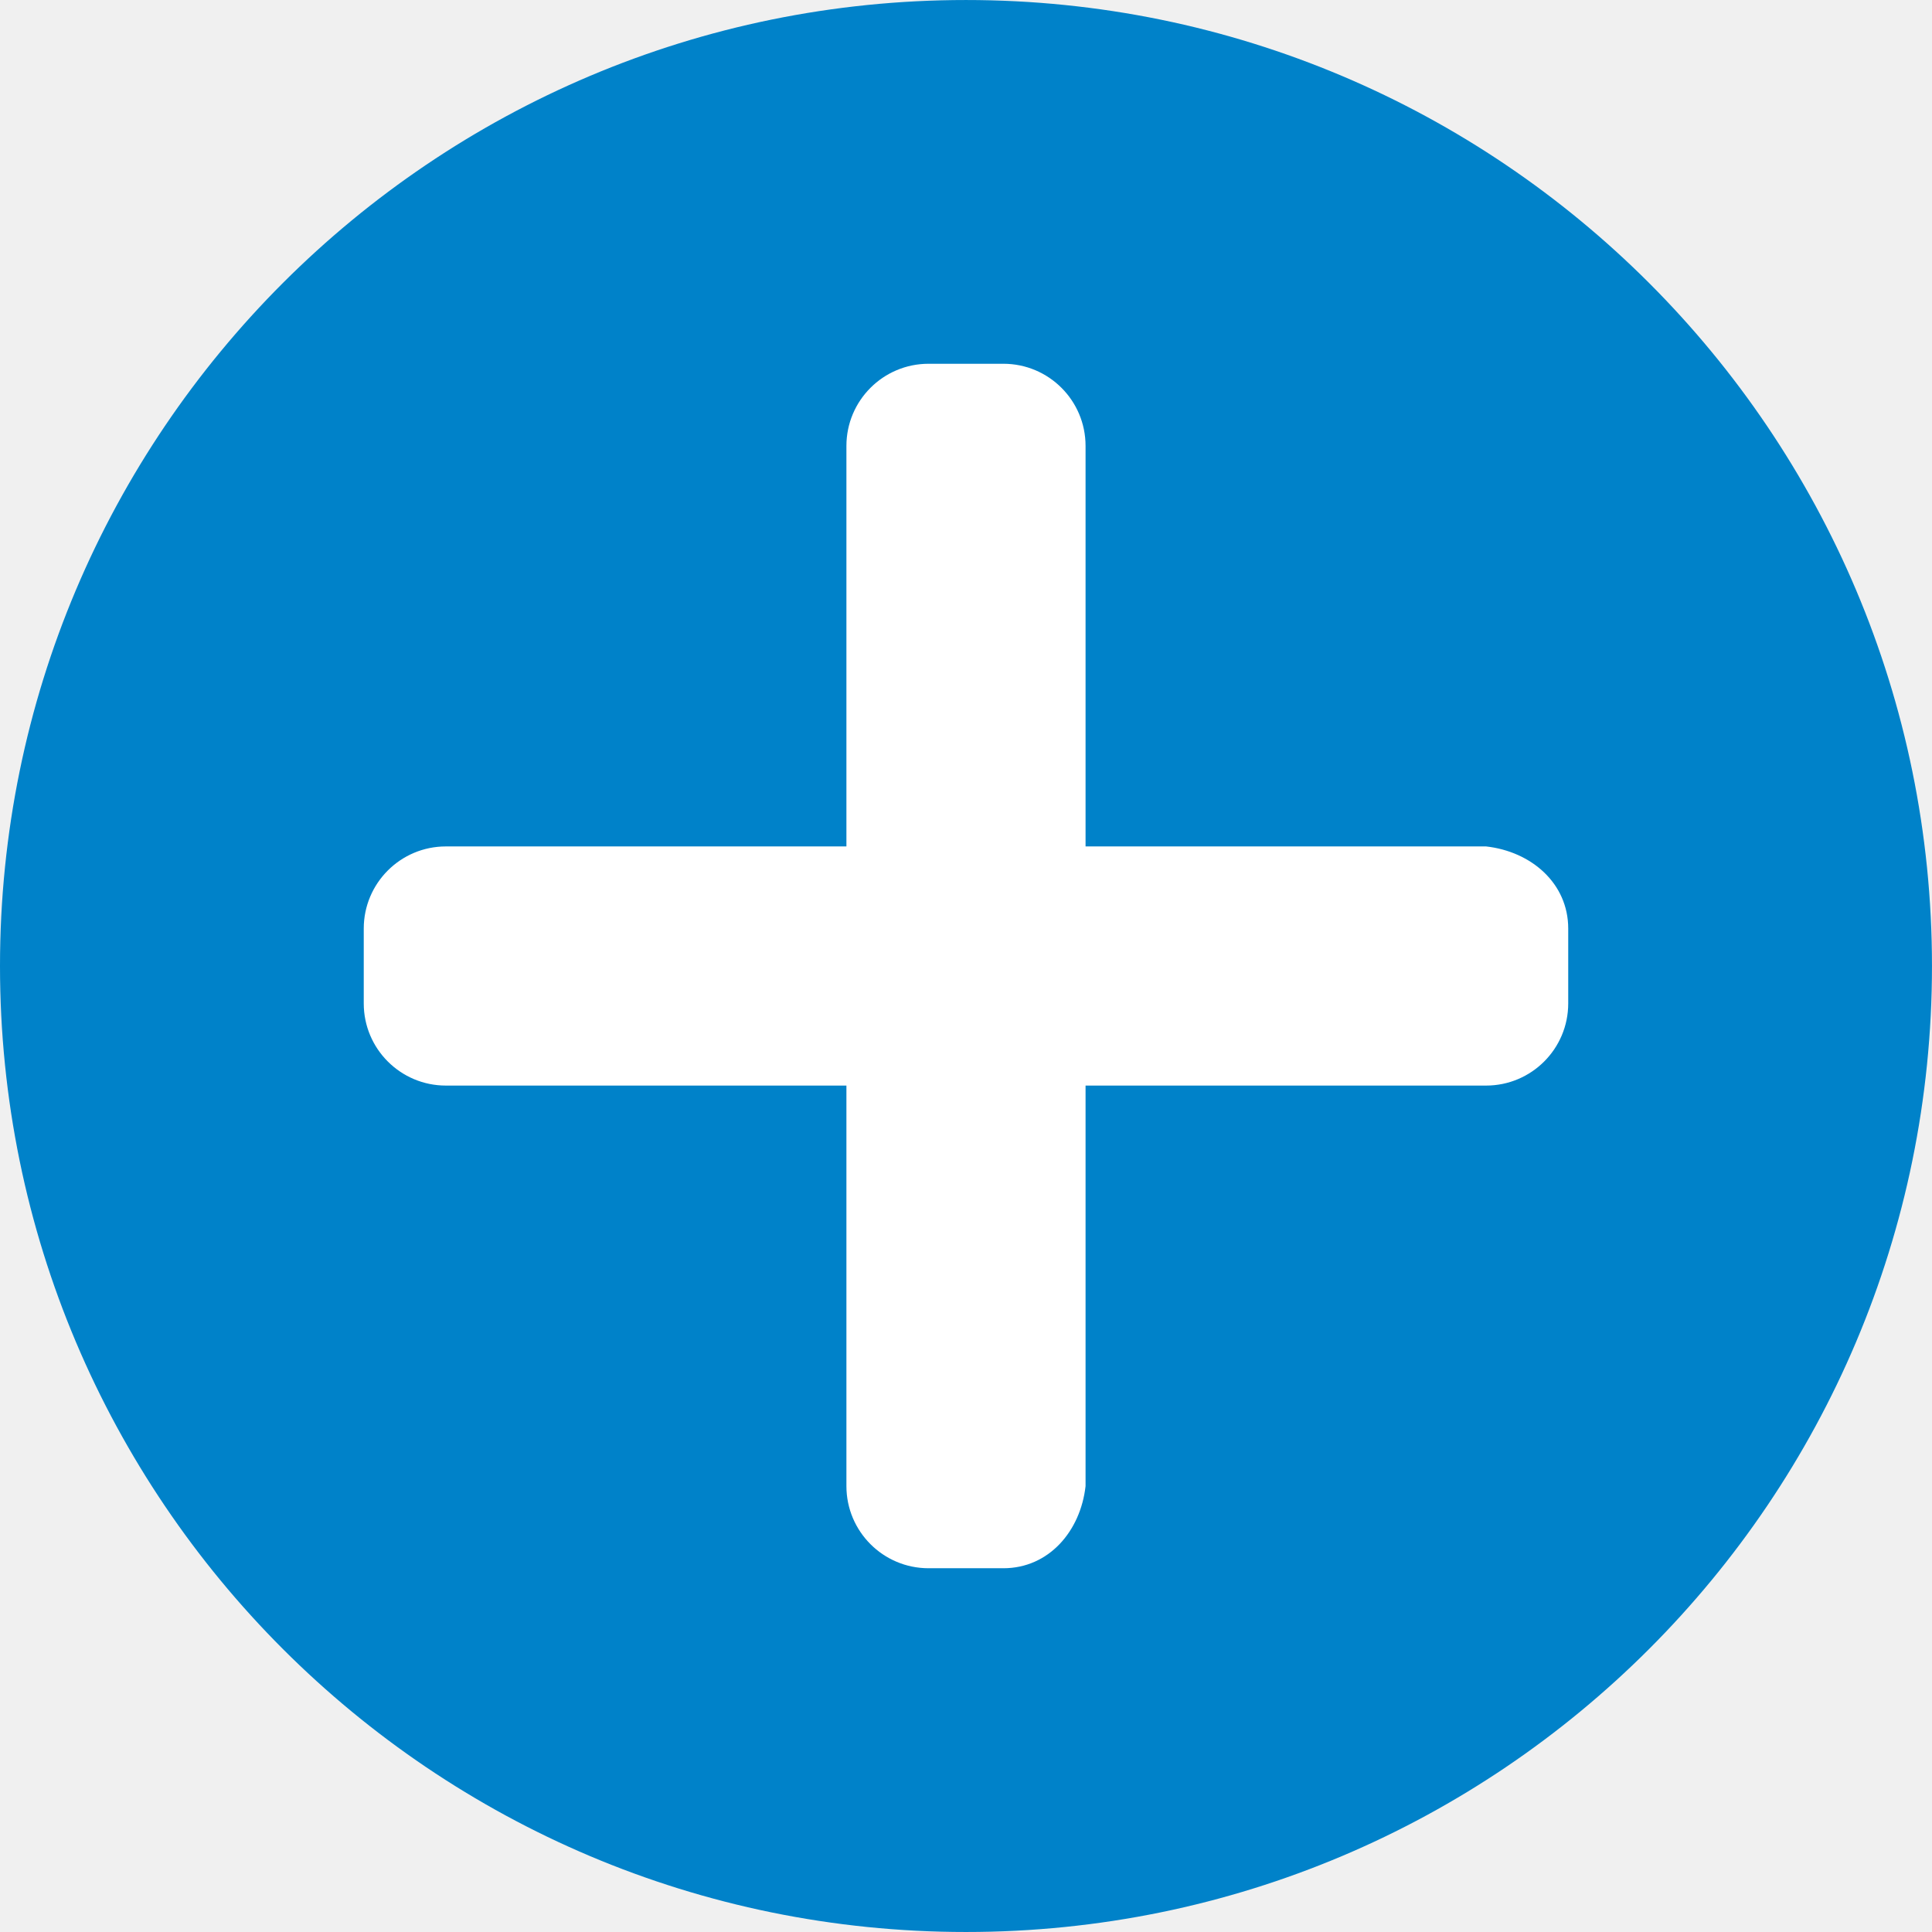
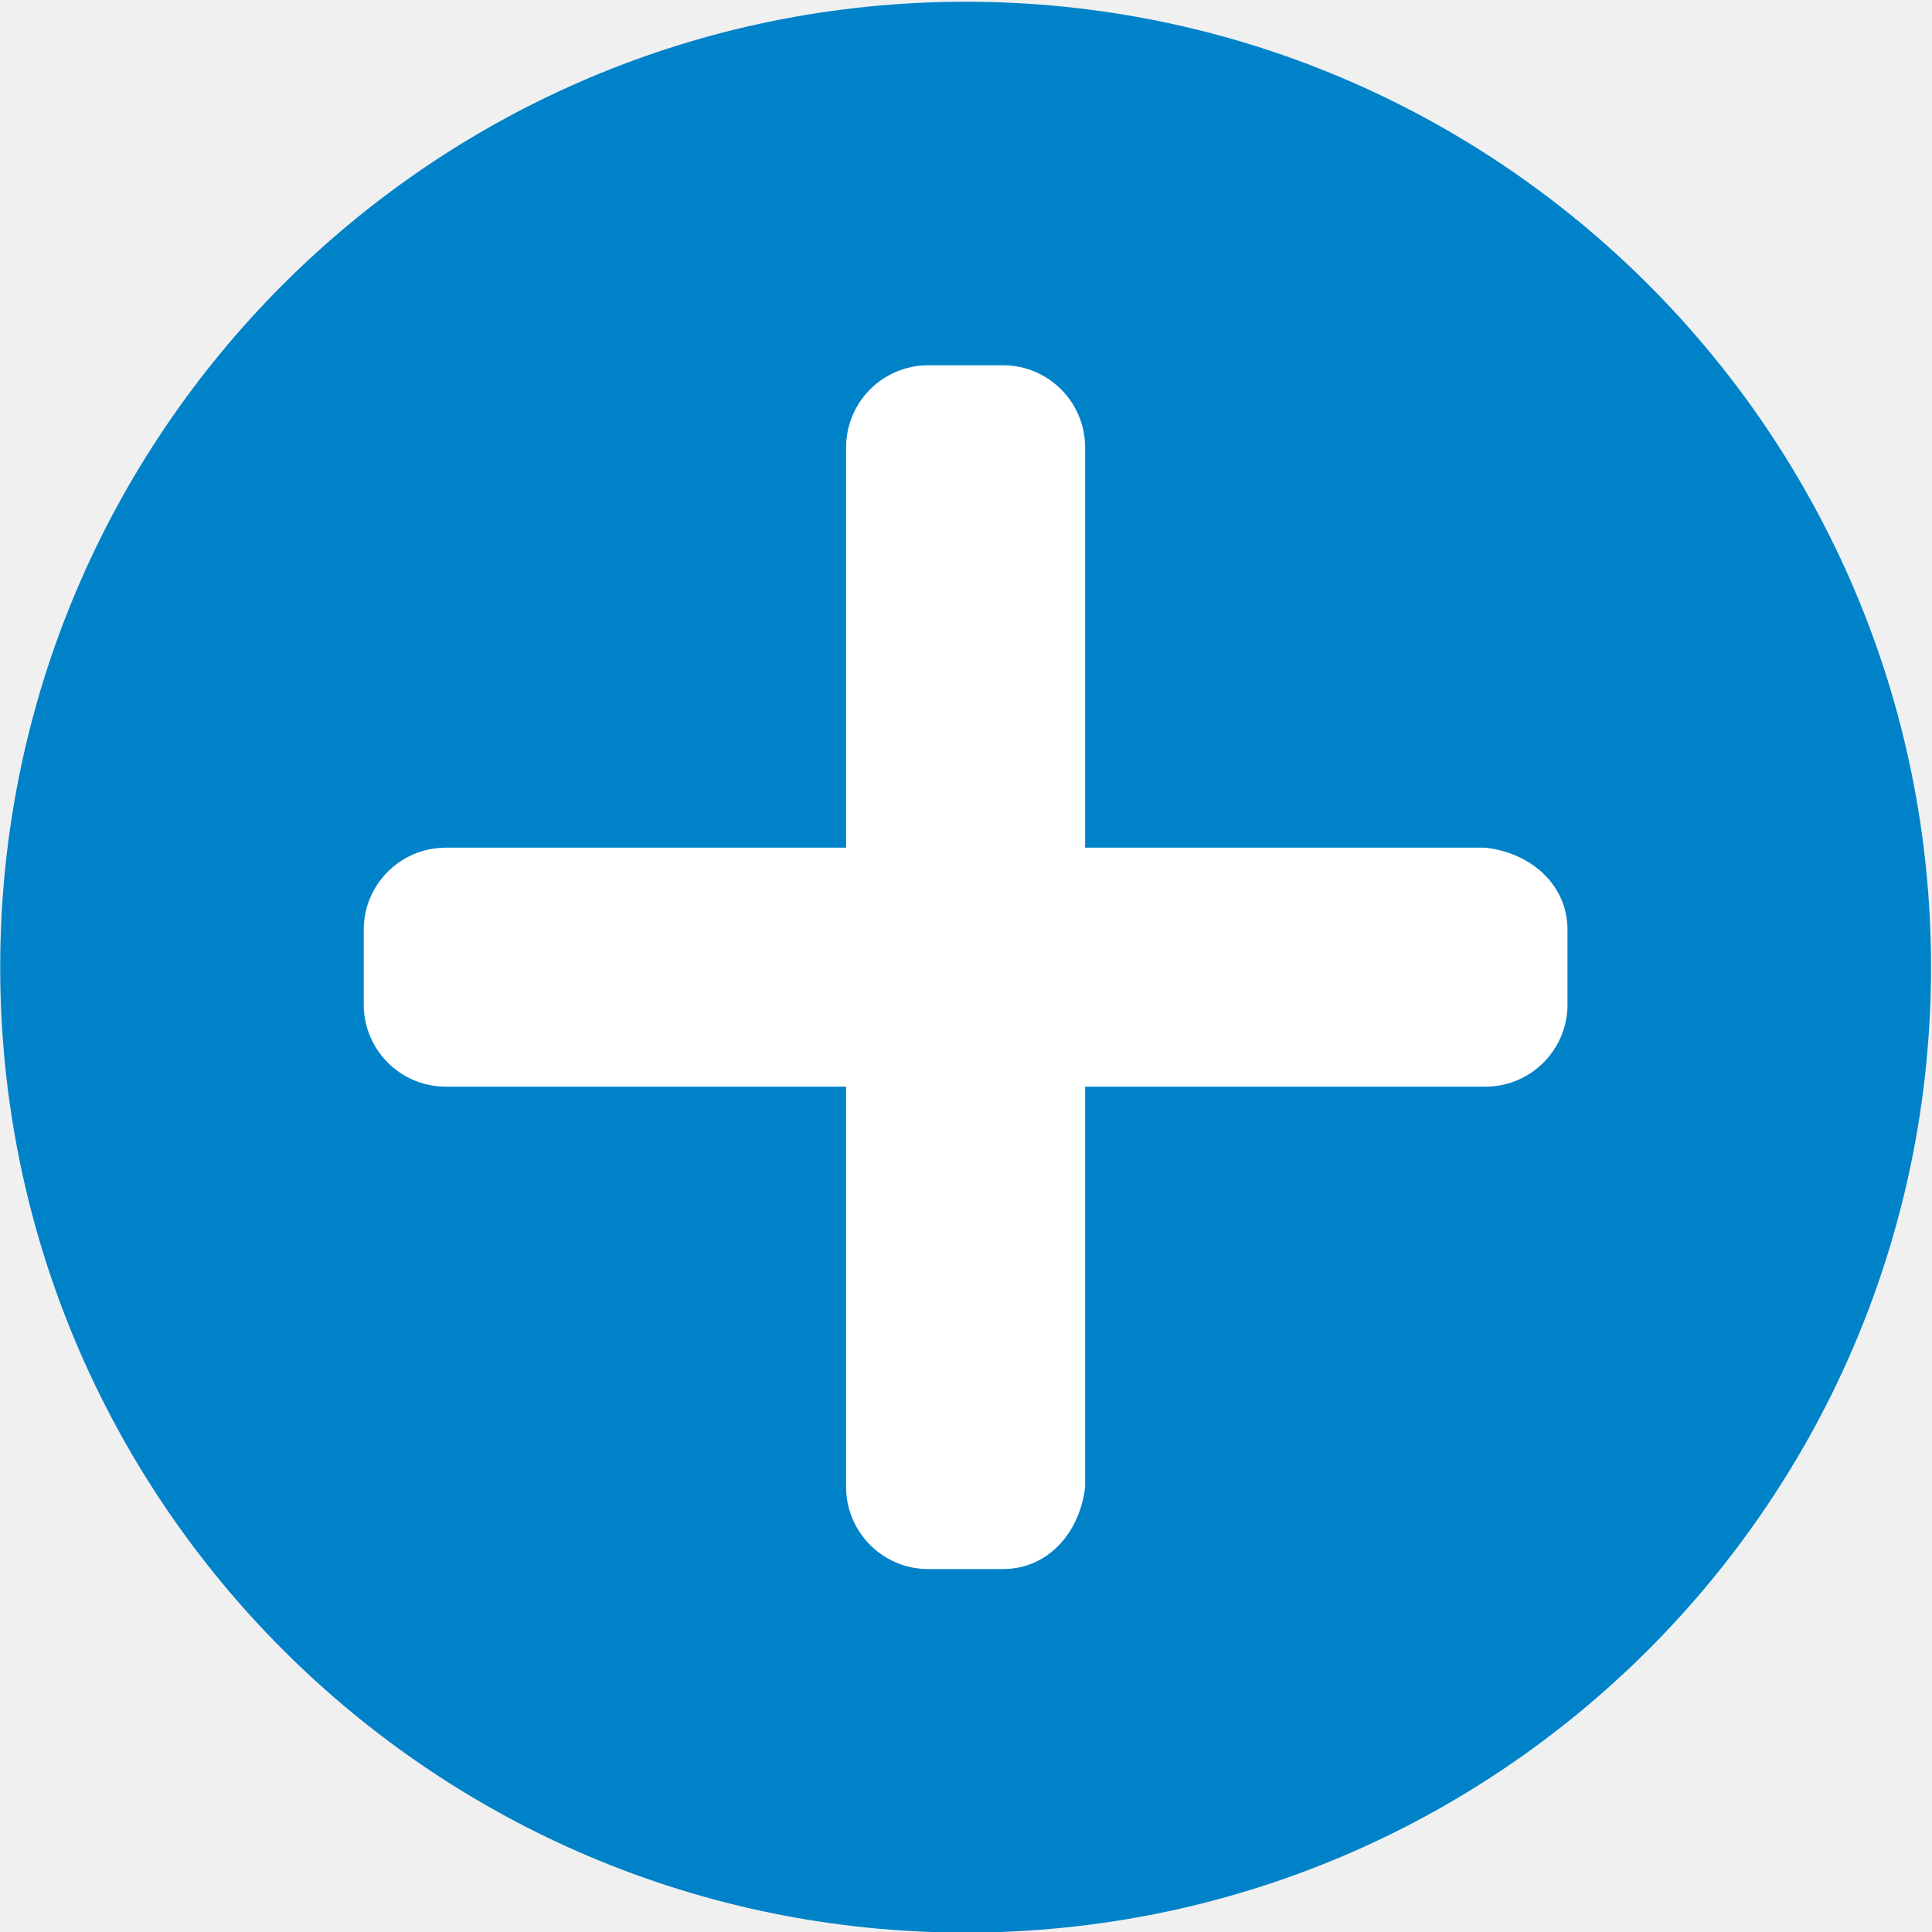
- <svg xmlns="http://www.w3.org/2000/svg" width="16" height="16" viewBox="0 0 16 16" id="svg2" version="1.1">
-   <defs id="defs4" />
-   <g id="layer1" transform="translate(577.1428,1587.638)">
-     <g style="font-style:normal;font-variant:normal;font-weight:normal;font-stretch:normal;font-size:2474.955px;line-height:125%;font-family:'DejaVu Sans';-inkscape-font-specification:'DejaVu Sans, Normal';text-align:start;letter-spacing:0px;word-spacing:0px;writing-mode:lr-tb;text-anchor:start;fill:#ffffff;fill-opacity:1;stroke:none;stroke-width:1px;stroke-linecap:butt;stroke-linejoin:miter;stroke-opacity:1" id="text4140">
-       <g id="g4155" transform="matrix(0.00532313,0,0,0.00532313,-574.0706,-1563.272)">
-         <circle r="1502.857" cy="-3074.495" cx="925.714" id="path4138" style="opacity:1;fill:#0082c9;fill-opacity:1;fill-rule:evenodd;stroke:none;stroke-width:0;stroke-miterlimit:4;stroke-dasharray:none;stroke-opacity:1" />
-         <g style="font-style:normal;font-variant:normal;font-weight:normal;font-stretch:normal;font-size:2525.027px;line-height:125%;font-family:'DejaVu Sans';-inkscape-font-specification:'DejaVu Sans, Normal';text-align:start;letter-spacing:0px;word-spacing:0px;writing-mode:lr-tb;text-anchor:start;fill:#ffffff;fill-opacity:1;stroke:none;stroke-width:1px;stroke-linecap:butt;stroke-linejoin:miter;stroke-opacity:1" id="text4137">
-           <path d="m 1862.652,-3132.754 c 0,-70.537 -57.663,-119.945 -127.764,-127.764 l -623.151,0 0,-623.151 c 0,-70.537 -57.228,-127.764 -127.764,-127.764 l -116.518,0 c -70.537,0 -127.764,57.228 -127.764,127.764 l 0,623.151 -623.151,0 c -70.537,0 -127.764,57.228 -127.764,127.764 l 0,116.517 c 0,70.537 57.228,127.764 127.764,127.764 l 623.151,0 0,623.151 c 0,70.537 57.228,127.764 127.764,127.764 l 116.518,0 c 70.537,0 119.945,-57.663 127.764,-127.764 l 0,-623.151 623.151,0 c 70.537,0 127.764,-57.228 127.764,-127.764 z" style="font-style:normal;font-variant:normal;font-weight:normal;font-stretch:normal;font-family:'Open Sans';-inkscape-font-specification:'Open Sans';fill:#ffffff" id="path4139" />
-         </g>
-       </g>
-     </g>
+ <svg xmlns="http://www.w3.org/2000/svg" width="16" height="16" viewBox="0 0 16 16">
+   <g transform="matrix(.00532 0 0 .00532 3.072 24.366)" style="line-height:125%;-inkscape-font-specification:'DejaVu Sans, Normal';text-align:start" font-weight="400" font-size="2474.955" font-family="DejaVu Sans" letter-spacing="0" word-spacing="0" fill="#fff">
+     <circle r="1502.857" cy="-3074.495" cx="925.714" fill="#0082c9" fill-rule="evenodd" />
+     <path d="M1862.652-3132.754c0-70.536-57.662-119.945-127.764-127.764h-623.15v-623.15c0-70.537-57.229-127.765-127.765-127.765H867.455c-70.536 0-127.764 57.228-127.764 127.764v623.151h-623.15c-70.537 0-127.765 57.228-127.765 127.764v116.518c0 70.536 57.228 127.764 127.764 127.764h623.151v623.15c0 70.537 57.228 127.765 127.764 127.765h116.518c70.536 0 119.945-57.662 127.764-127.764v-623.15h623.151c70.537 0 127.764-57.229 127.764-127.765z" style="-inkscape-font-specification:'Open Sans'" font-family="Open Sans" font-size="2525.027" />
  </g>
</svg>
